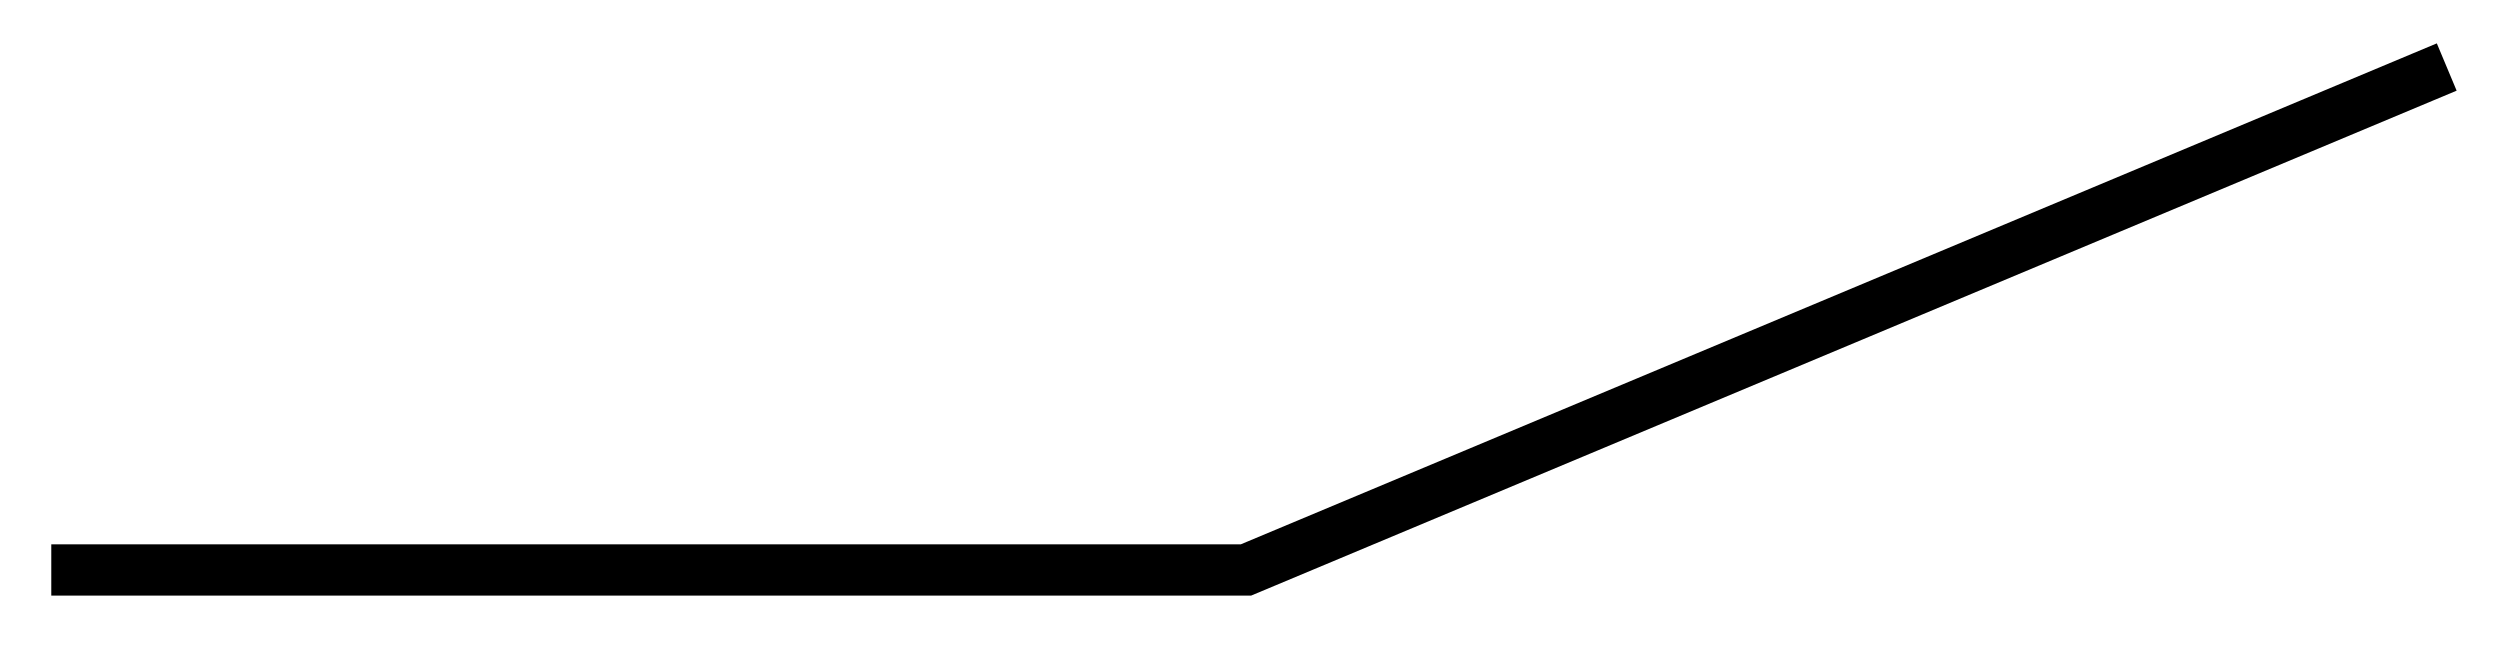
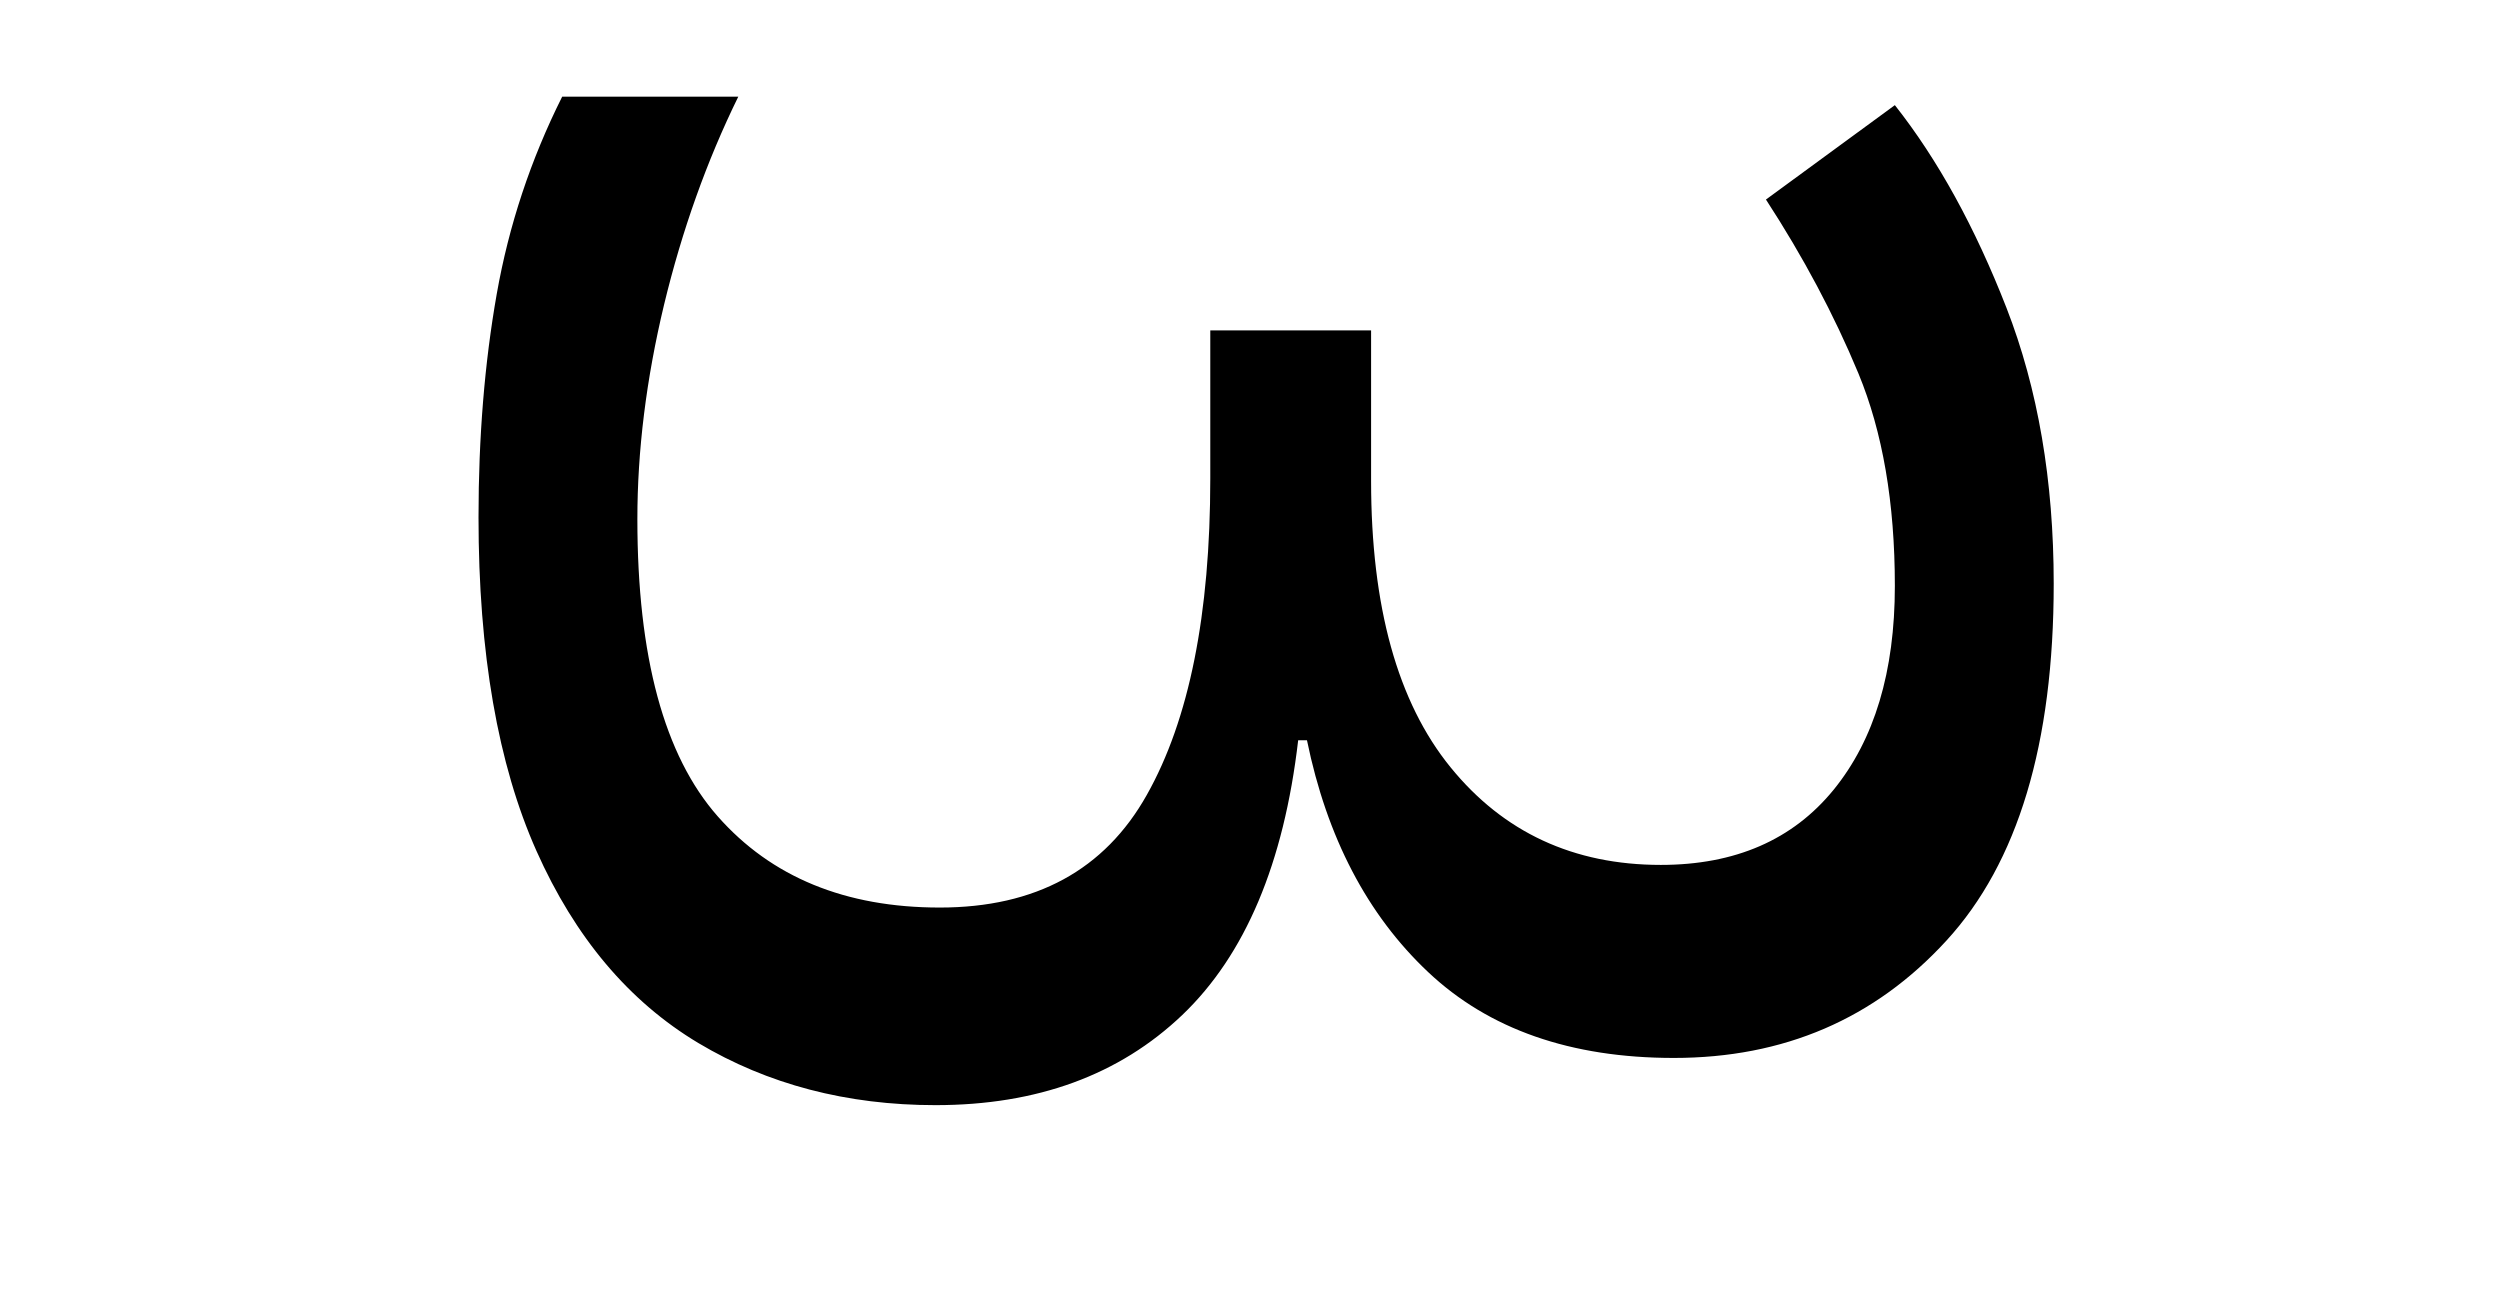
- <svg xmlns="http://www.w3.org/2000/svg" style="isolation:isolate" viewBox="253.781 370.219 48.75 12.615" width="48.75px" height="12.615px">
-   <path d=" M 255.281 381.333 L 278.078 381.333 L 301.031 371.719" id="Path" fill="none" vector-effect="non-scaling-stroke" stroke-width="1" stroke="rgb(0,0,0)" stroke-linejoin="miter" stroke-linecap="square" stroke-miterlimit="3" />
+ <svg xmlns="http://www.w3.org/2000/svg" width="120" height="63" viewBox="0 0 120 63">
+   <text id="Mouth5" transform="translate(24) rotate(90)" font-size="103" font-family="Menlo-Regular, Menlo">
+     <tspan x="0" y="0">3</tspan>
+   </text>
</svg>
